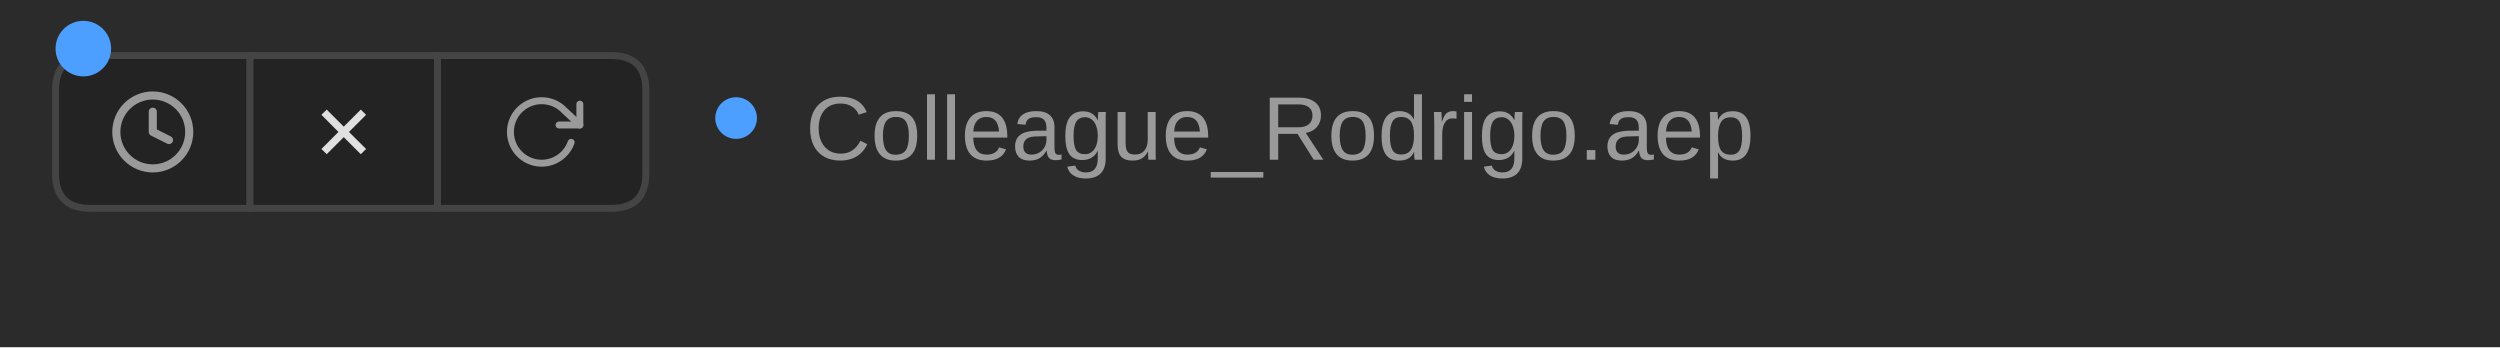
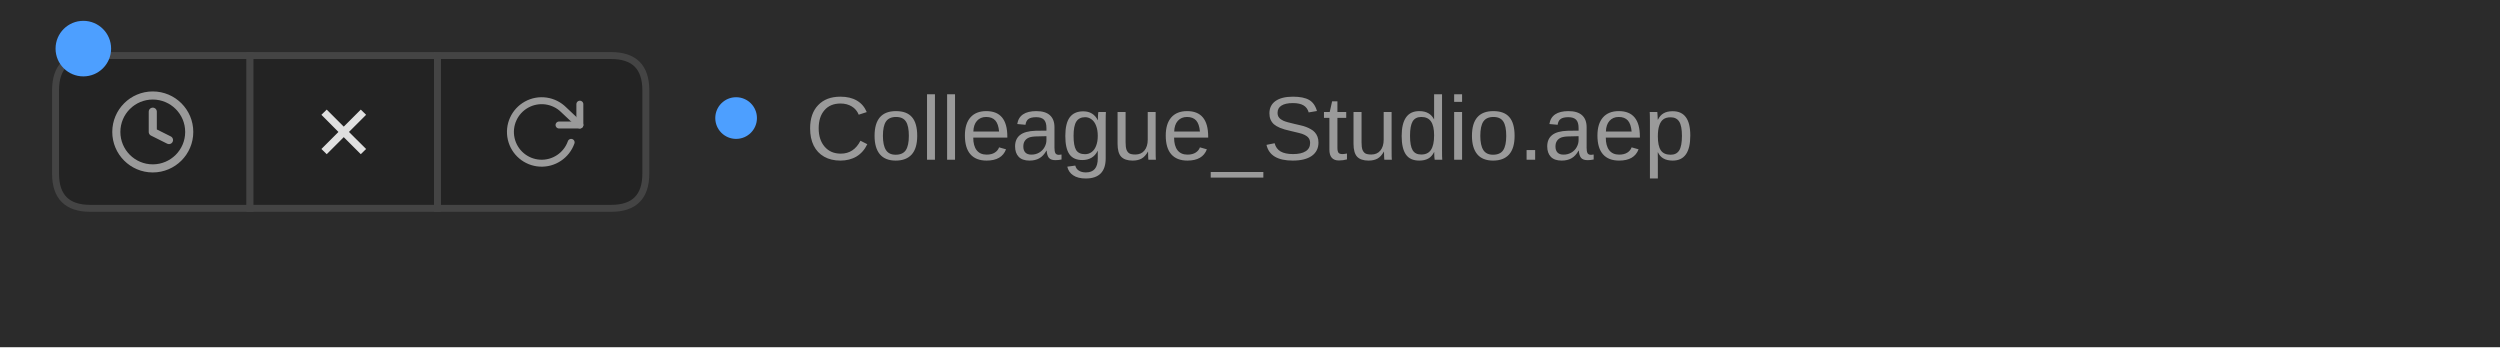
<svg xmlns="http://www.w3.org/2000/svg" viewBox="0 0 360 50" font-family="Arial">
  <rect width="360" height="50" fill="#2b2b2b" />
  <path d="M13,8 H36 V30 H13 Q8,30 8,25 V13 Q8,8 13,8 Z" fill="#232323" stroke="#444" />
  <circle cx="12" cy="7" r="4" fill="#4d9fff" />
  <g transform="translate(22,19) scale(0.5833)" fill="none" stroke="#9a9a9a" stroke-width="2" stroke-linecap="round" stroke-linejoin="round">
    <circle r="9" />
    <polyline points="0,-5 0,0 4,2" />
  </g>
  <path d="M36,8 H63 V30 H36 Z" fill="#232323" stroke="#444" />
  <text x="49.5" y="23" fill="#e0e0e0" font-size="11" text-anchor="middle">✕</text>
  <path d="M63,8 H88 Q93,8 93,13 V25 Q93,30 88,30 H63 Z" fill="#232323" stroke="#444" />
  <g transform="translate(78,19) scale(0.5) translate(-12,-12)" fill="none" stroke="#9a9a9a" stroke-width="2" stroke-linecap="round" stroke-linejoin="round">
    <polyline points="23 4 23 10 17 10" />
    <path d="M20.49 15a9 9 0 1 1-2.12-9.36L23 10" />
  </g>
  <circle cx="106" cy="17" r="3" fill="#4d9fff" />
-   <text x="116" y="23" fill="#9a9a9a" font-size="13">Colleague_Rodrigo.aep</text>
+   <text x="116" y="23" fill="#9a9a9a" font-size="13">Colleague_Studio.aep</text>
</svg>
